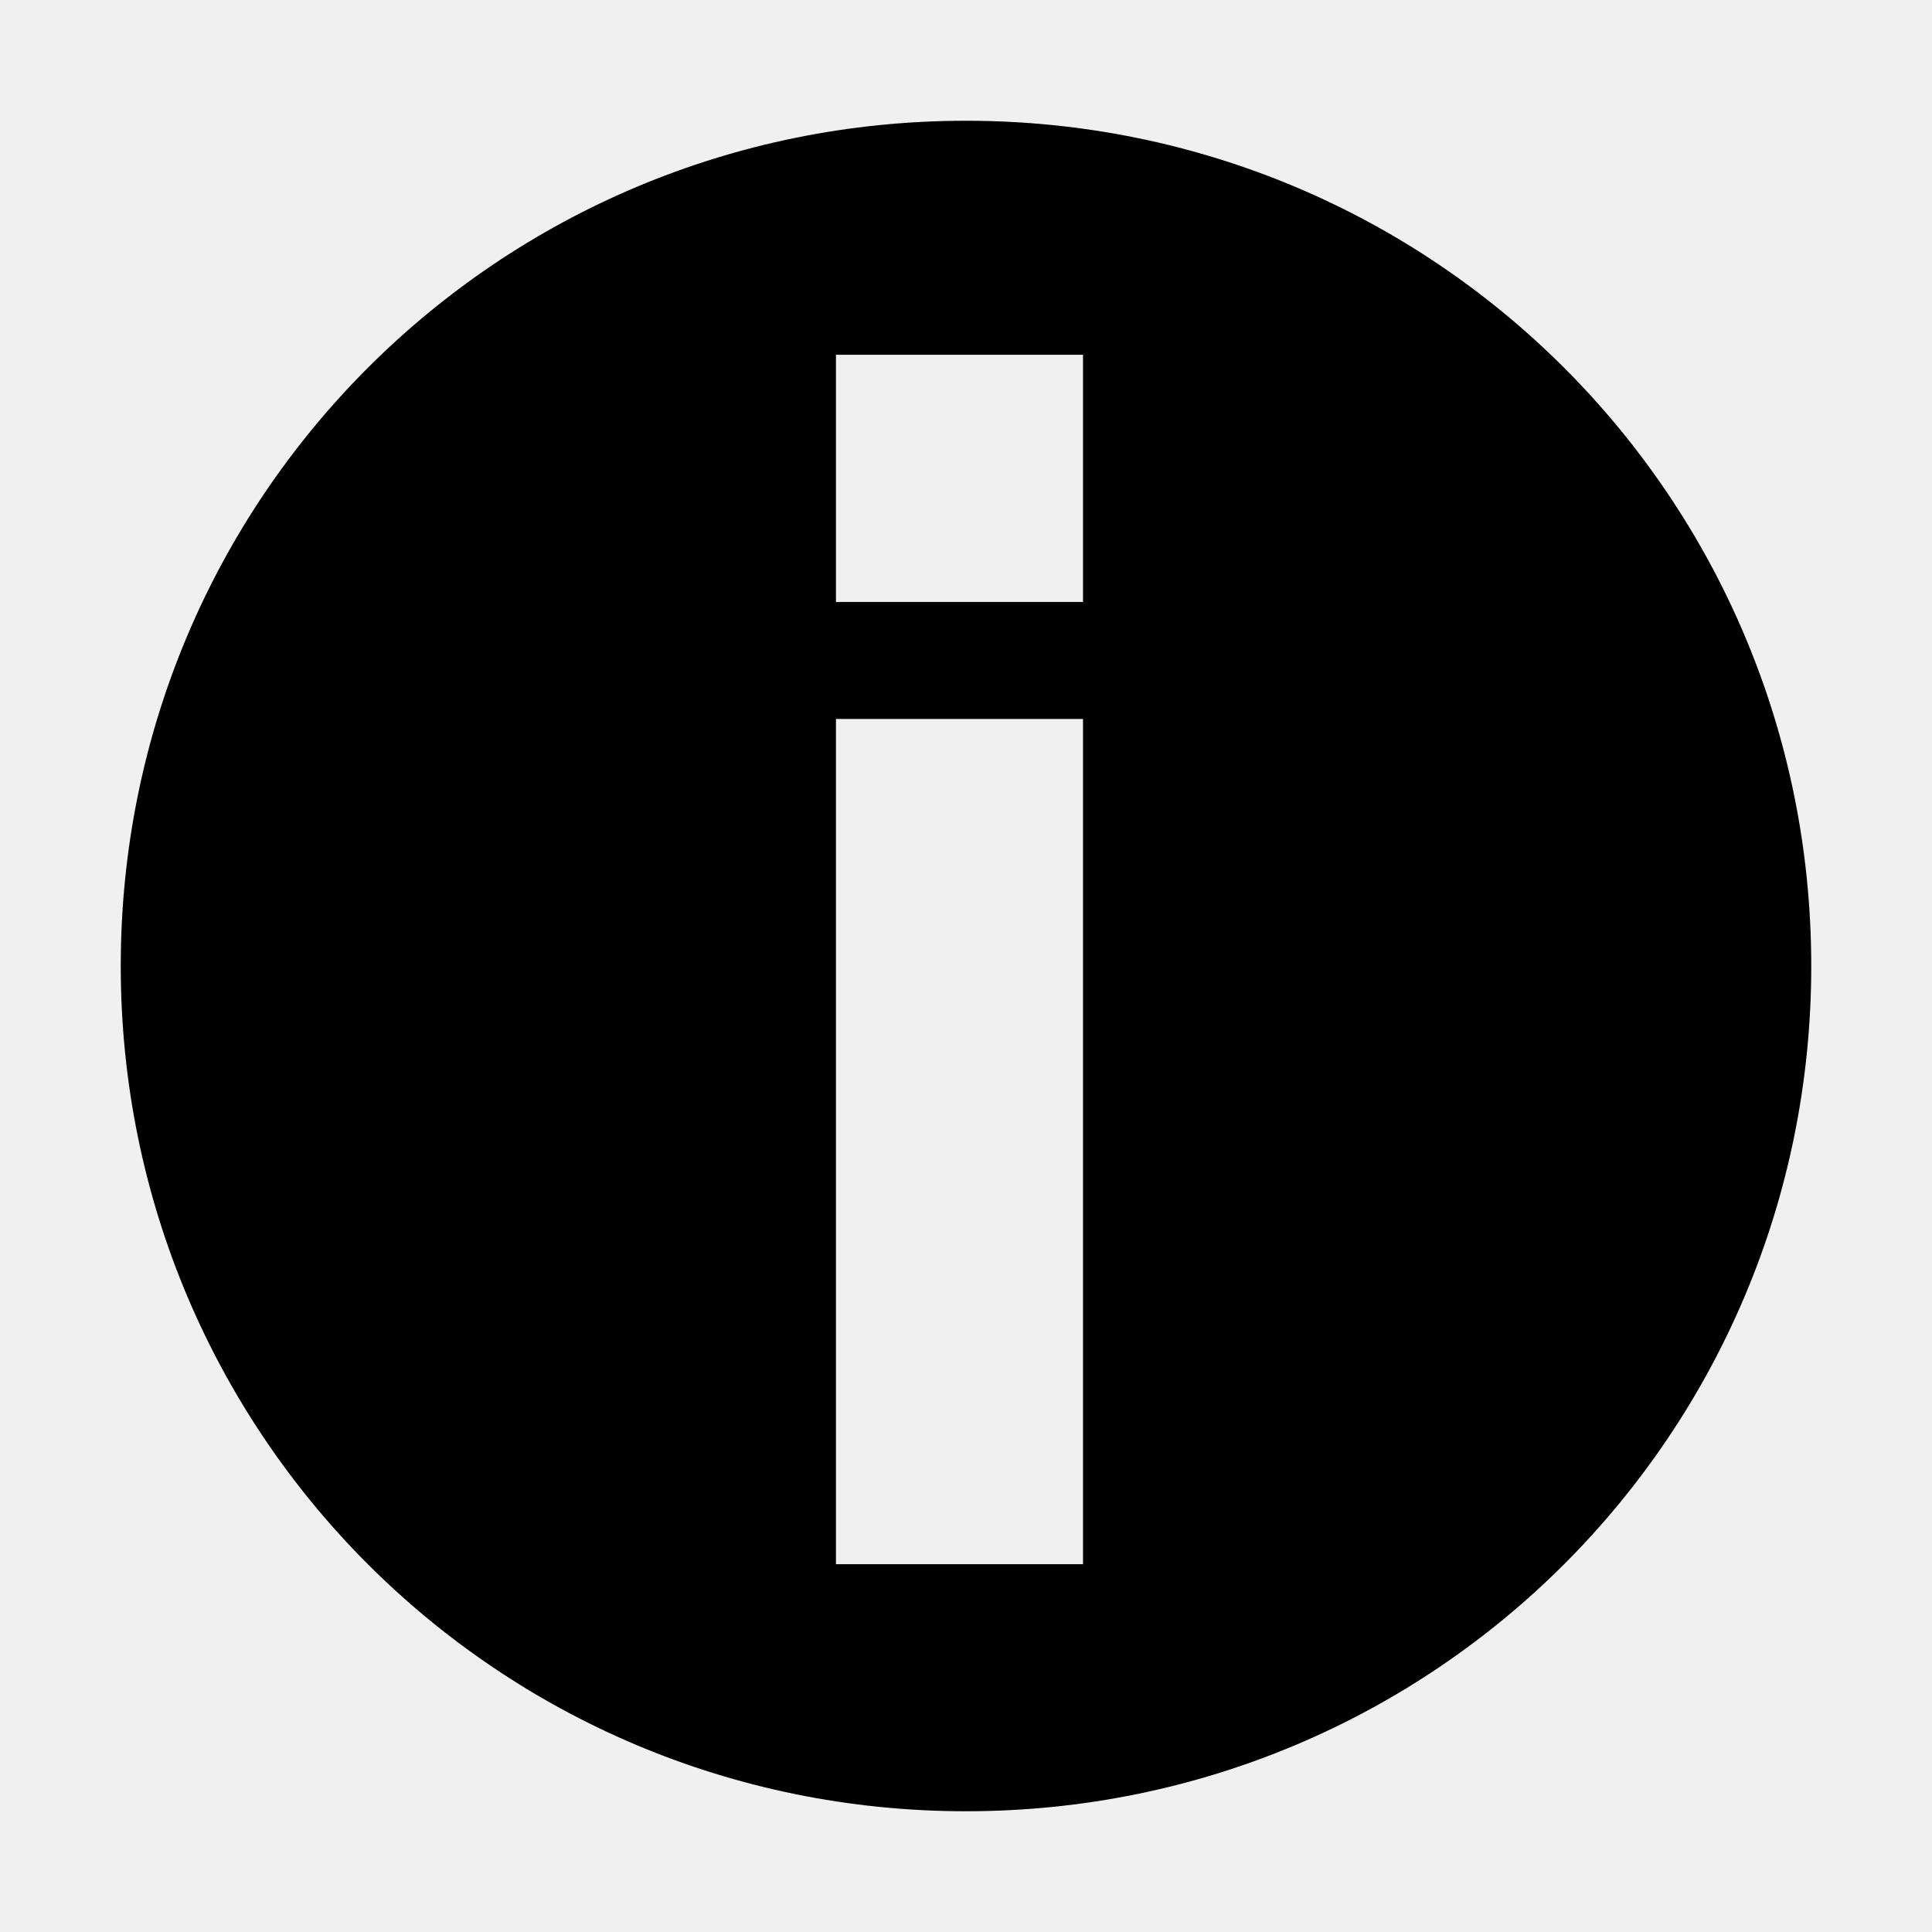
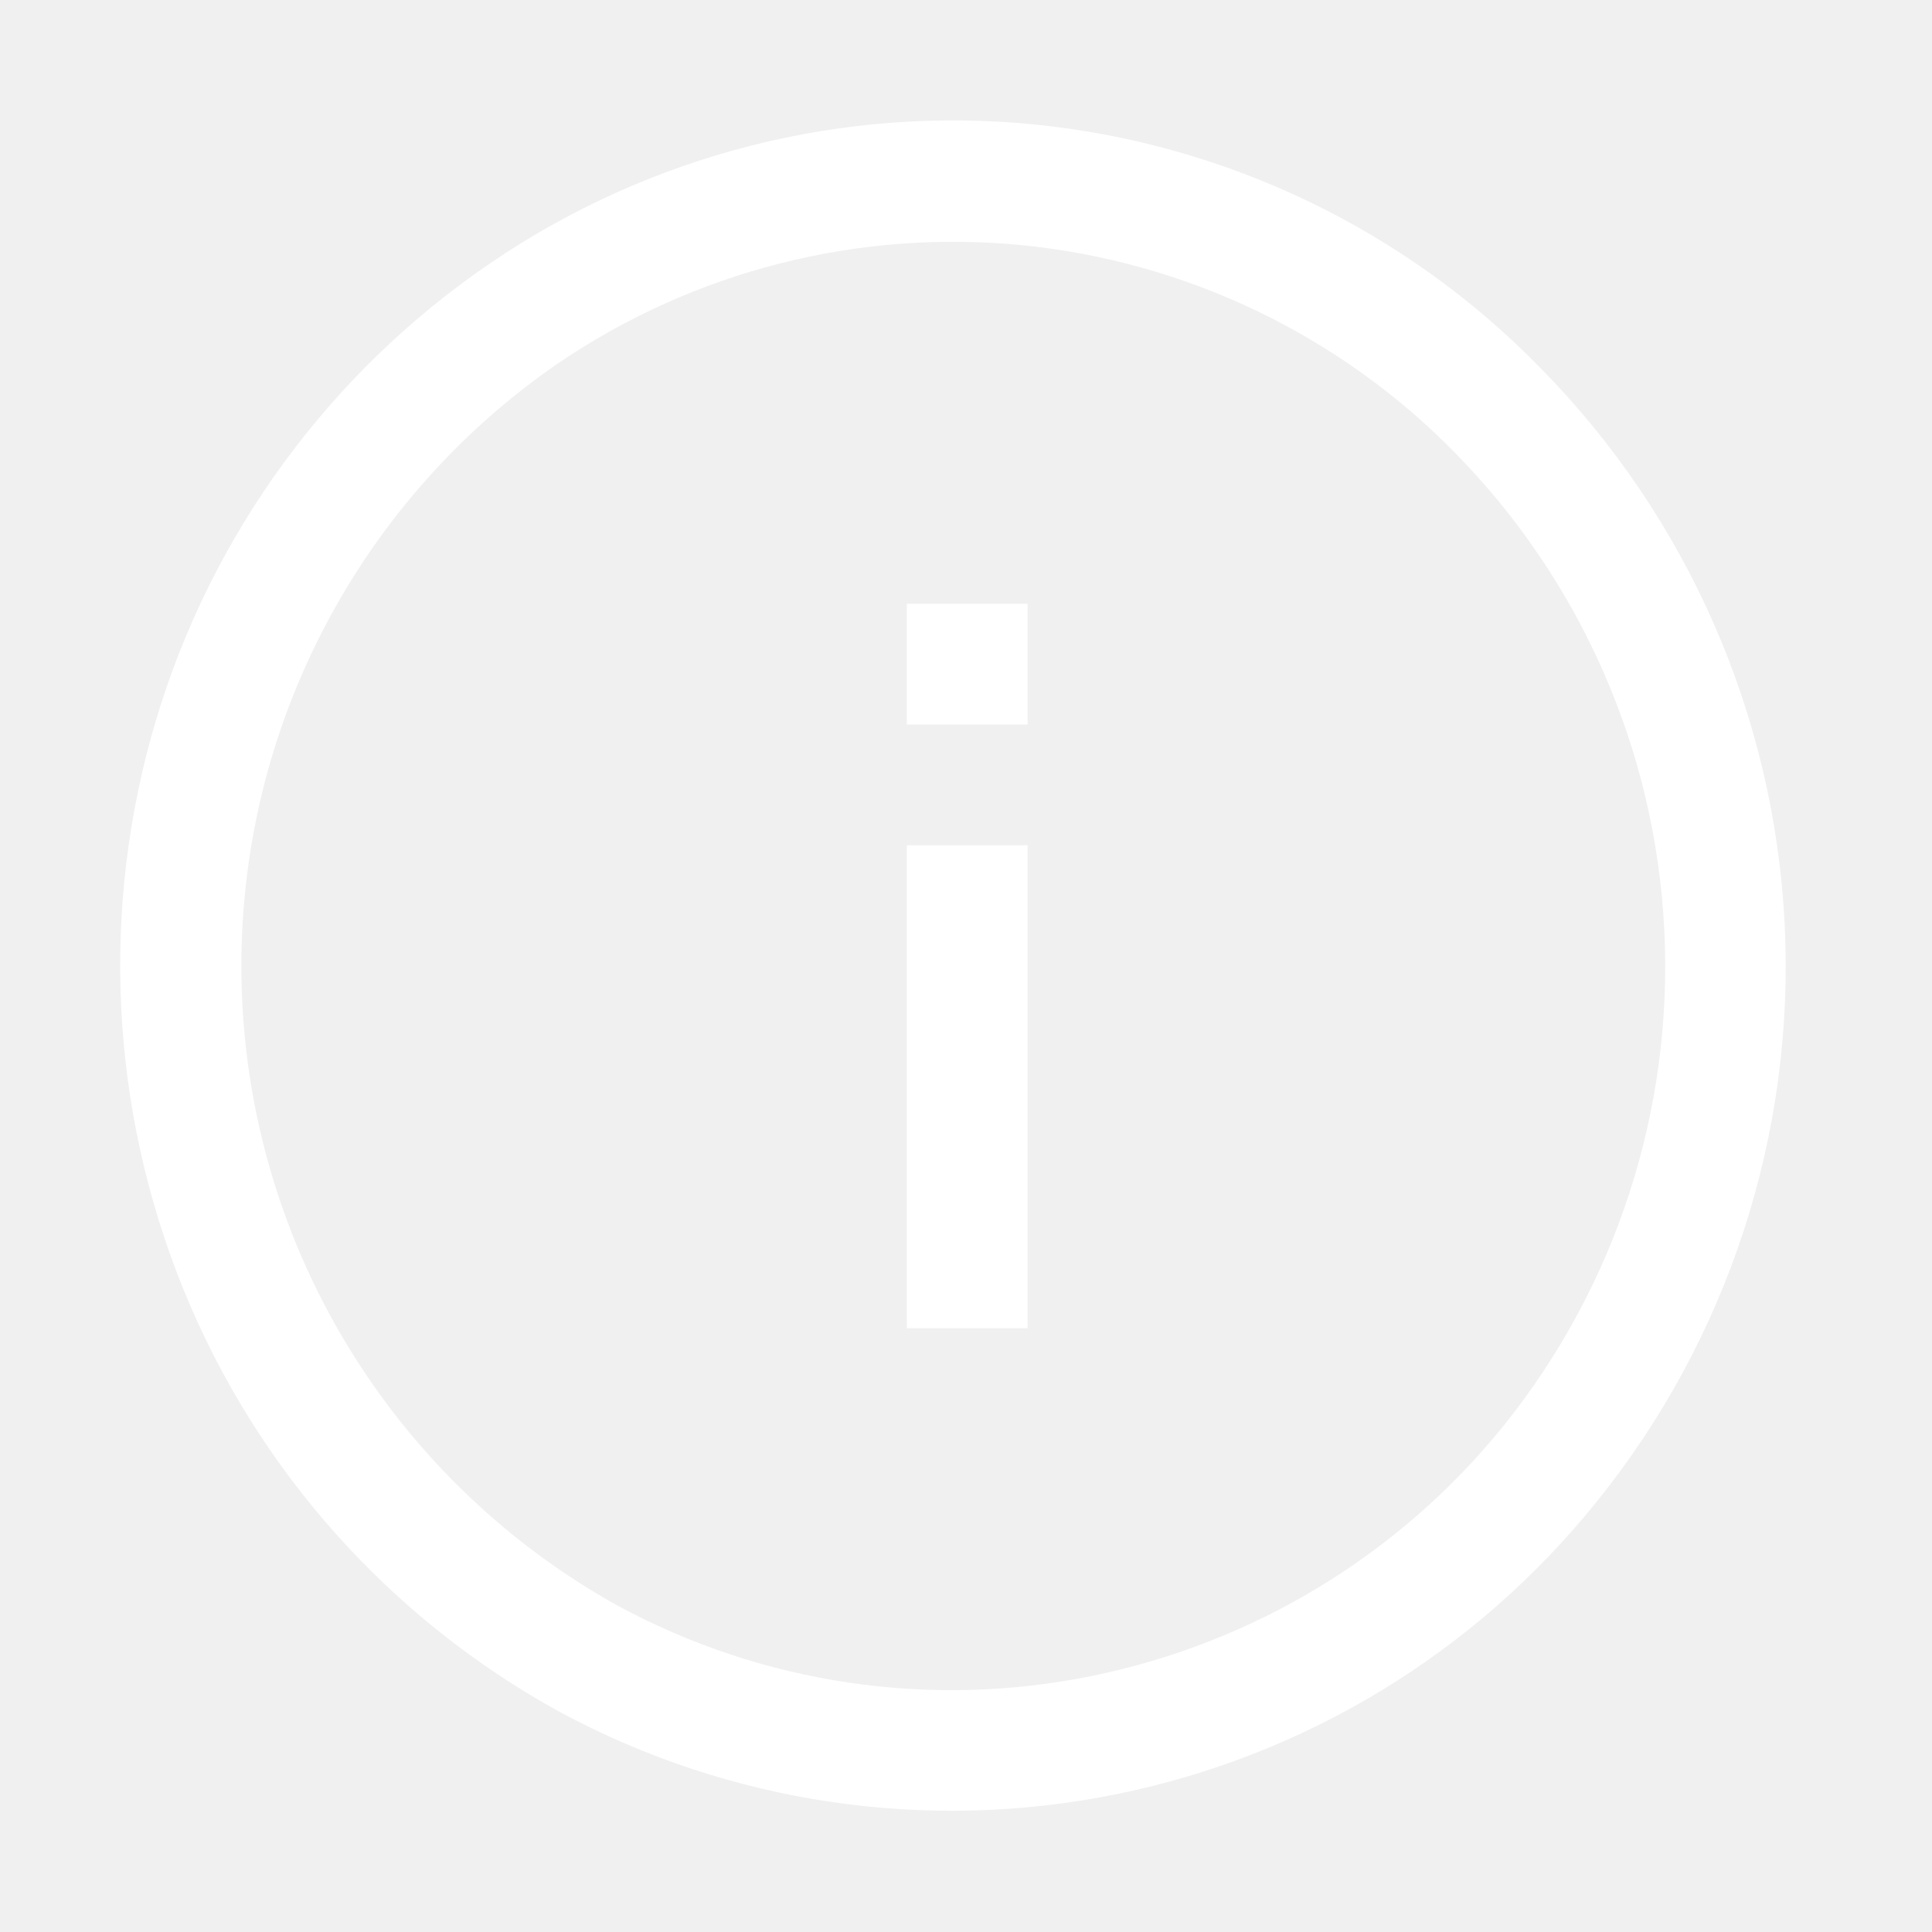
<svg xmlns="http://www.w3.org/2000/svg" width="16" height="16" viewBox="0 0 16 16" fill="none">
-   <path d="M8 1C4.123 1 1 4.123 1 8C1 11.877 4.123 15 8 15C11.877 15 15 11.877 15 8C15 4.123 11.877 1 8 1ZM8.969 12.954H6.923V5.954H8.969V12.954ZM8.969 4.985H6.923V2.938H8.969V4.985Z" fill="black" />
+   <path fill-rule="evenodd" clip-rule="evenodd" d="M8.568 1.031C10.159 1.19 11.644 1.905 12.76 3.05C13.976 4.286 14.695 5.926 14.78 7.657C14.865 9.389 14.31 11.091 13.22 12.44C12.218 13.686 10.811 14.542 9.244 14.859C7.677 15.177 6.048 14.937 4.64 14.18C3.229 13.407 2.127 12.171 1.52 10.68C0.911 9.182 0.829 7.52 1.29 5.97C1.75 4.425 2.728 3.087 4.06 2.18C5.381 1.279 6.977 0.872 8.568 1.031ZM9.04 13.88C10.383 13.607 11.589 12.876 12.45 11.81C13.383 10.651 13.857 9.19 13.783 7.704C13.71 6.218 13.093 4.811 12.05 3.75C11.095 2.775 9.827 2.167 8.469 2.031C7.111 1.896 5.749 2.242 4.62 3.01C3.77 3.595 3.084 4.388 2.627 5.313C2.169 6.237 1.956 7.264 2.006 8.294C2.056 9.325 2.368 10.325 2.913 11.201C3.458 12.077 4.218 12.8 5.12 13.3C6.318 13.947 7.706 14.152 9.04 13.88ZM8.51 7L7.51 7L7.51 11L8.51 11L8.51 7ZM8.51 5L7.51 5L7.51 6L8.51 6L8.51 5Z" fill="white" />
</svg>
